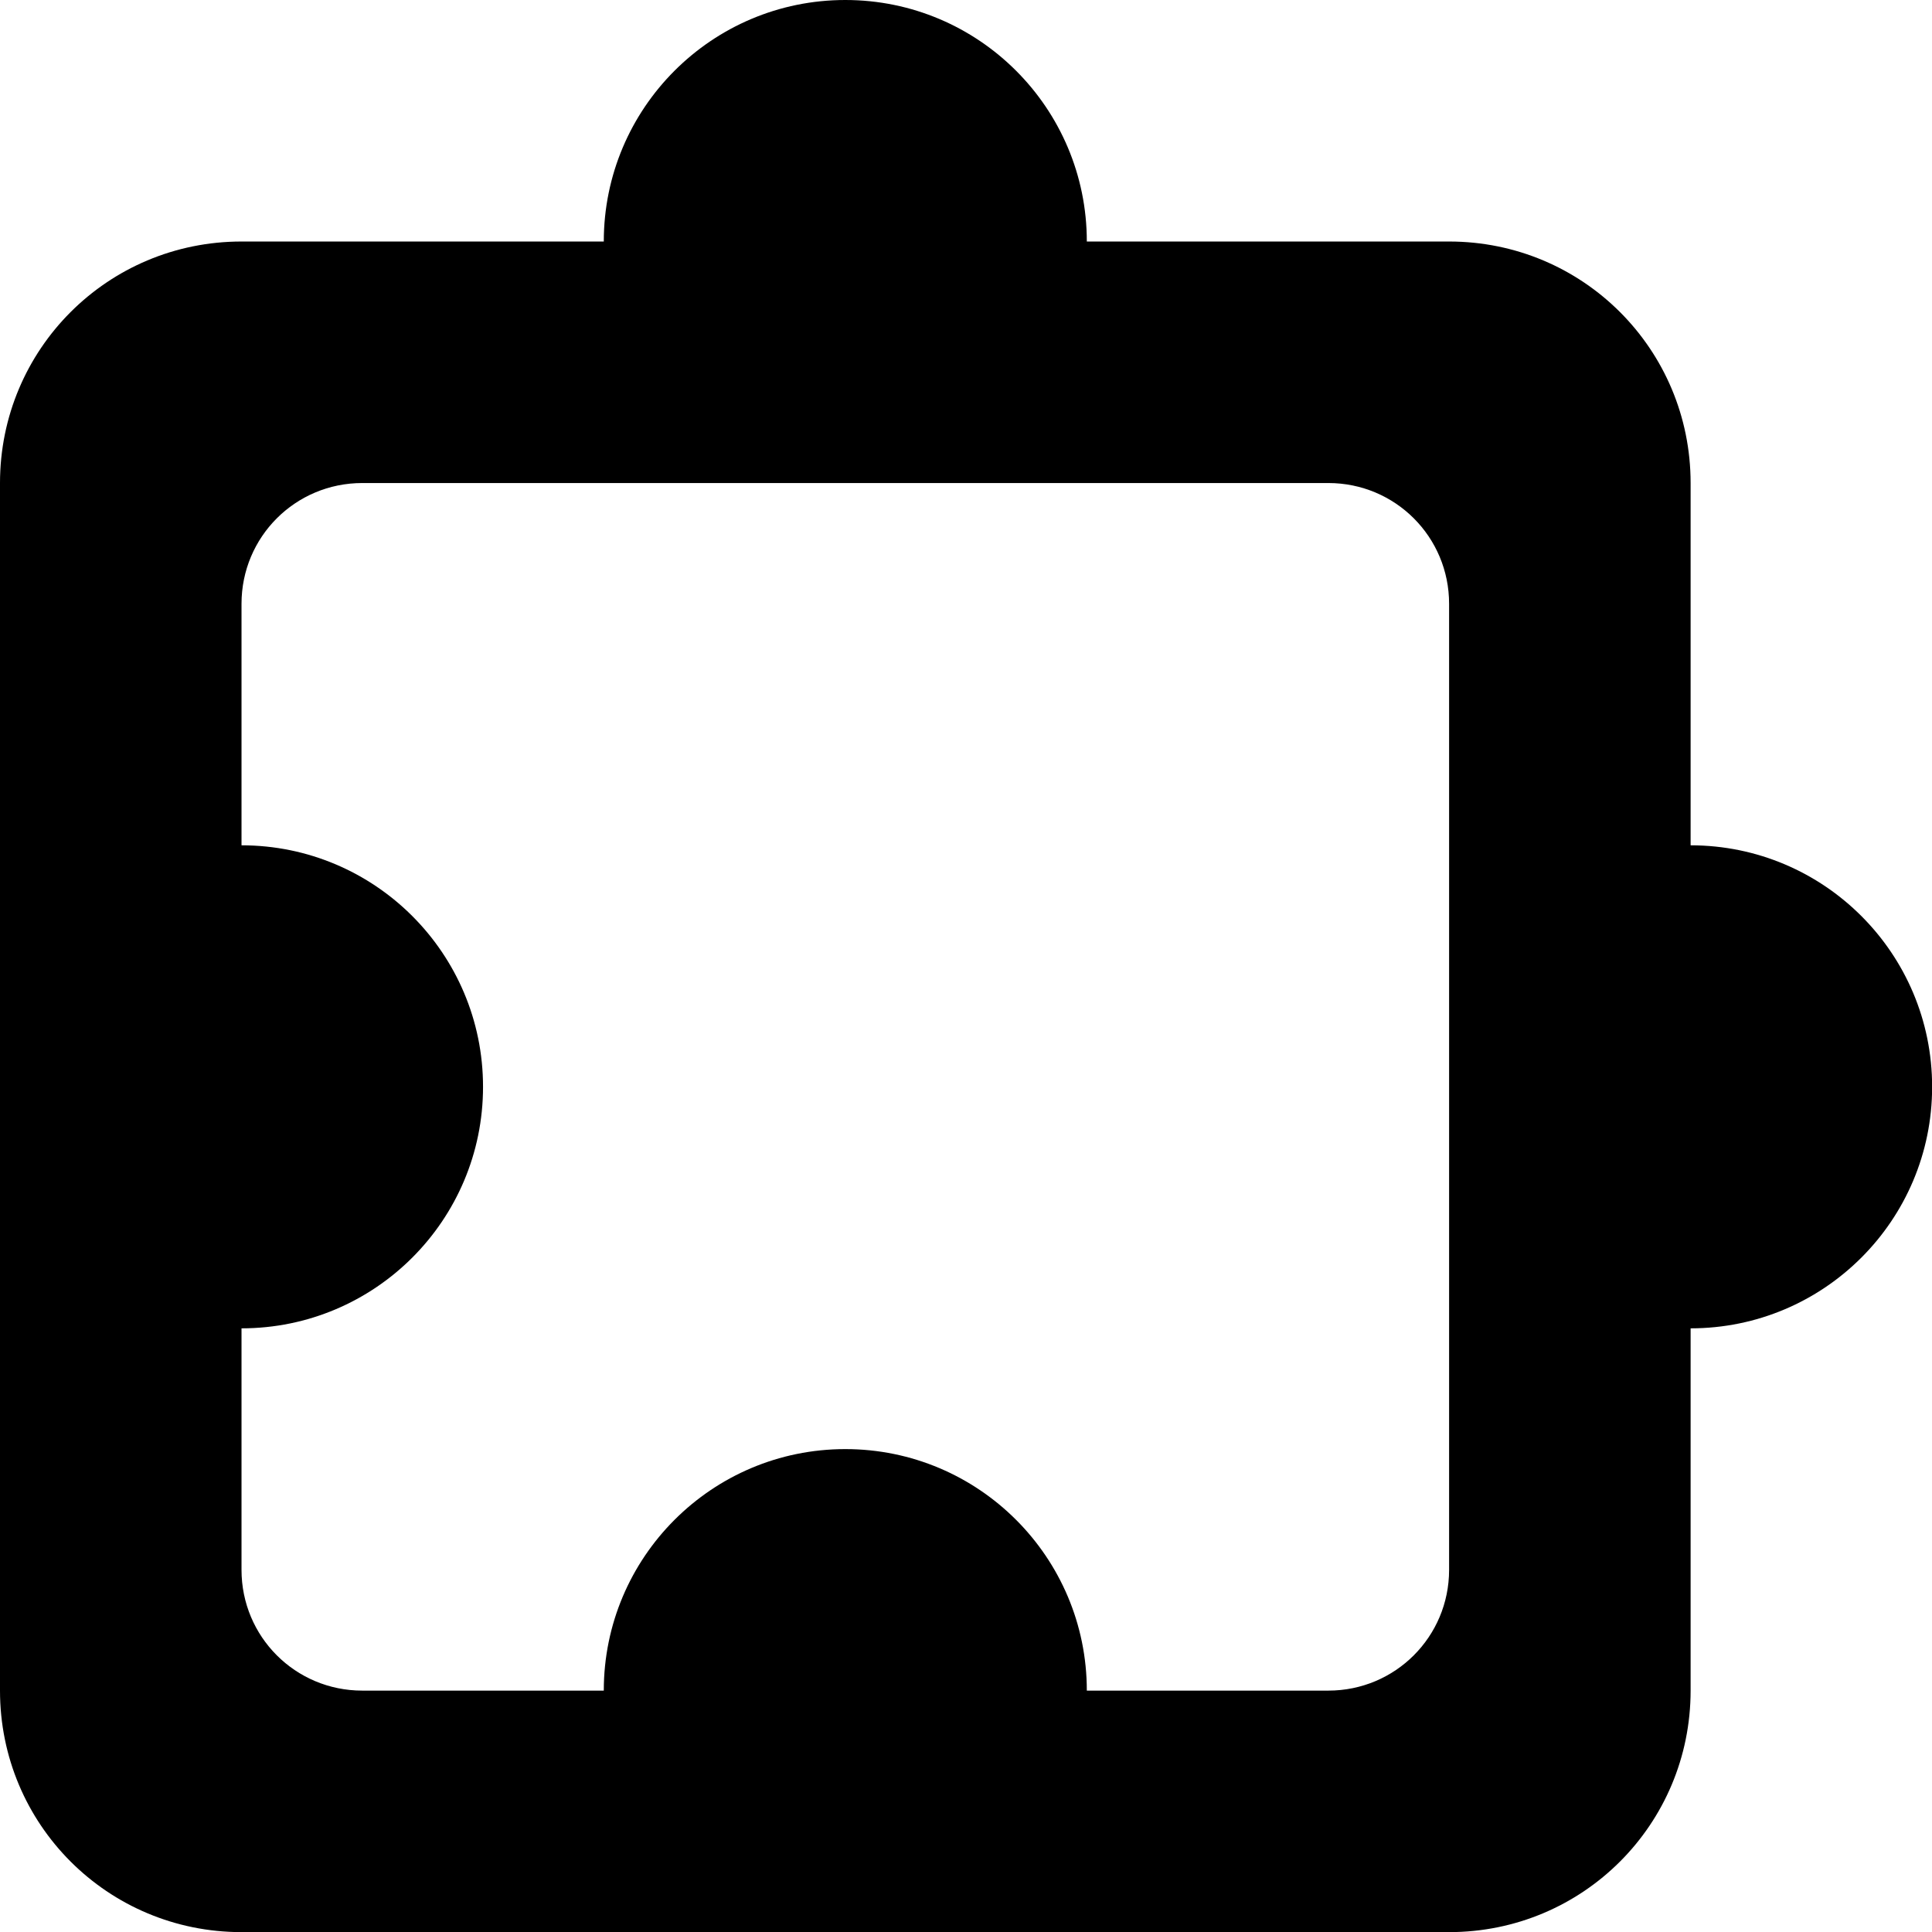
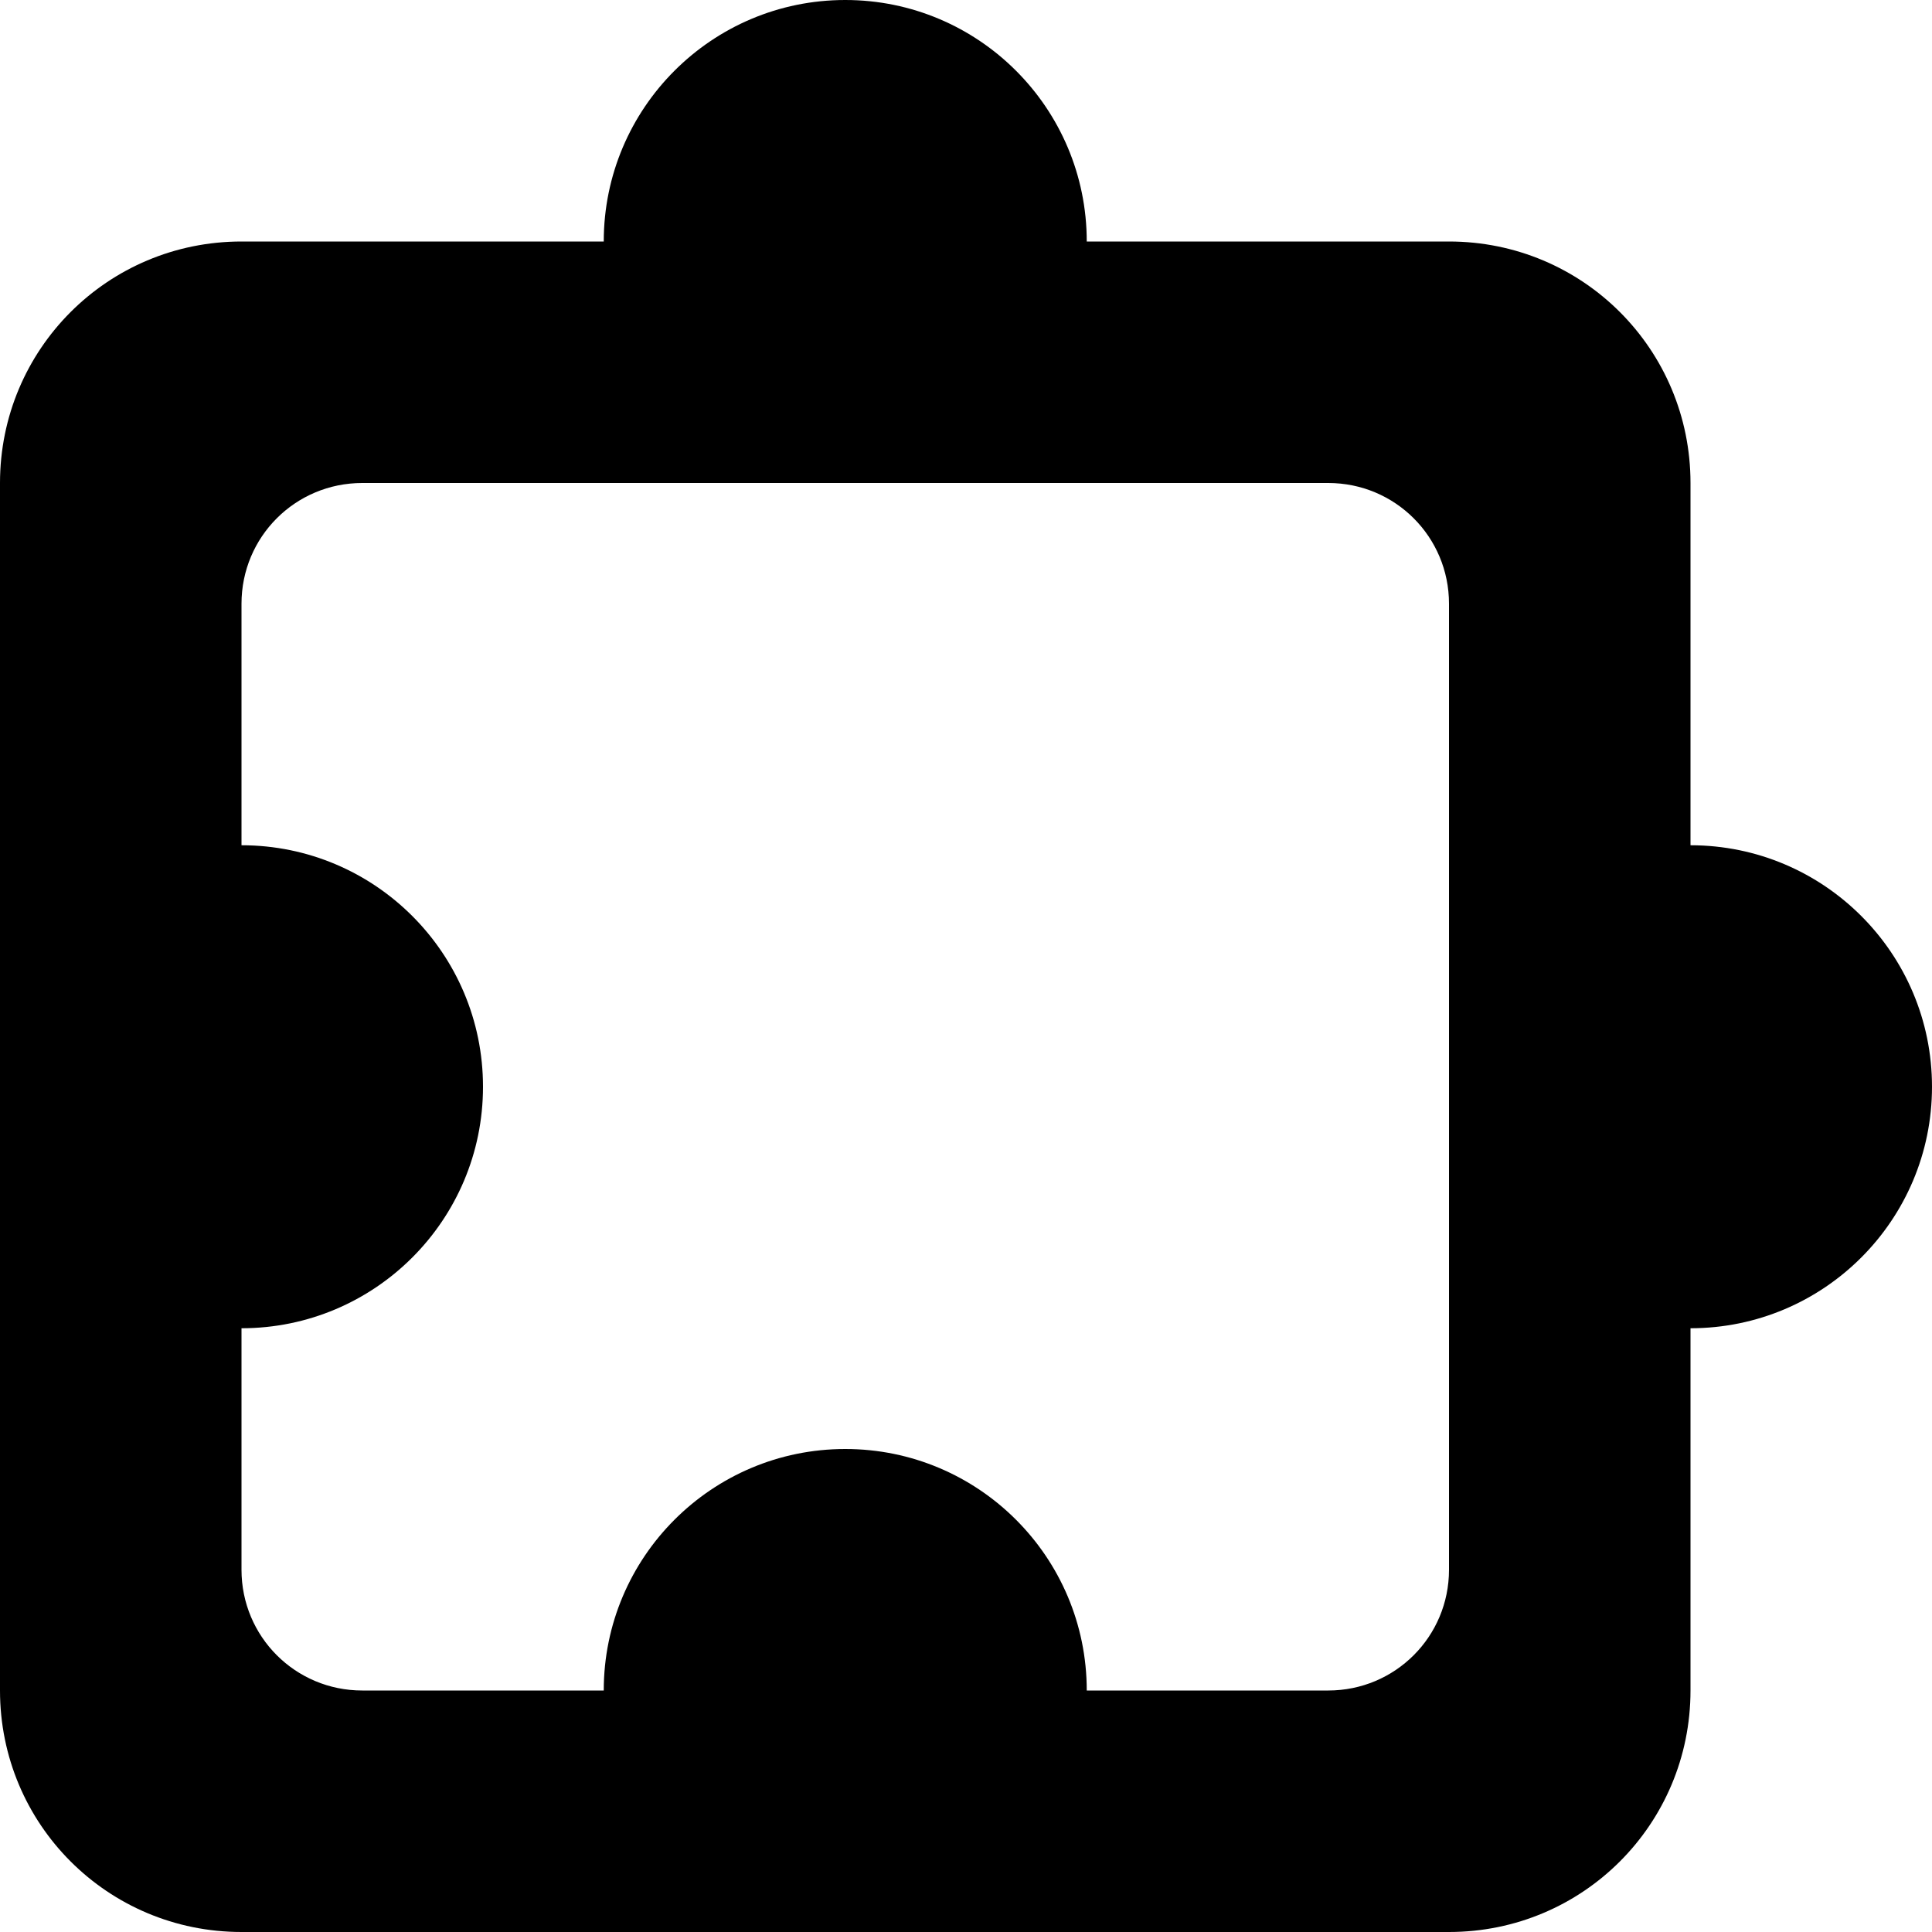
- <svg xmlns="http://www.w3.org/2000/svg" width="16" height="16" viewBox="0 0 4.233 4.233">
-   <path transform="scale(.26458)" d="m7 0a2 2 0 0 0-2 2h-3c-1.108 0-2 0.892-2 2v5 5c2.9606e-16 1.108 0.892 2 2 2h5 5c1.108 0 2-0.892 2-2v-3a2 2 0 0 0 2-2 2 2 0 0 0-2-2v-3c0-1.108-0.892-2-2-2h-3a2 2 0 0 0-2-2zm-4 4h4 4c0.554 0 1 0.446 1 1v4 4c0 0.554-0.446 1-1 1h-2a2 2 0 0 0-2-2 2 2 0 0 0-2 2h-2c-0.554 0-1-0.446-1-1v-2a2 2 0 0 0 2-2 2 2 0 0 0-2-2v-2c0-0.554 0.446-1 1-1z" />
+ <svg xmlns="http://www.w3.org/2000/svg" width="16" height="16" viewBox="0 0 16 16" fill="currentColor" class="icon">
+   <path d="m7 0a2 2 0 0 0-2 2h-3c-1.108 0-2 0.892-2 2v5 5c2.9606e-16 1.108 0.892 2 2 2h5 5c1.108 0 2-0.892 2-2v-3a2 2 0 0 0 2-2 2 2 0 0 0-2-2v-3c0-1.108-0.892-2-2-2h-3a2 2 0 0 0-2-2zm-4 4h4 4c0.554 0 1 0.446 1 1v4 4c0 0.554-0.446 1-1 1h-2a2 2 0 0 0-2-2 2 2 0 0 0-2 2h-2c-0.554 0-1-0.446-1-1v-2a2 2 0 0 0 2-2 2 2 0 0 0-2-2v-2c0-0.554 0.446-1 1-1z" />
</svg>
